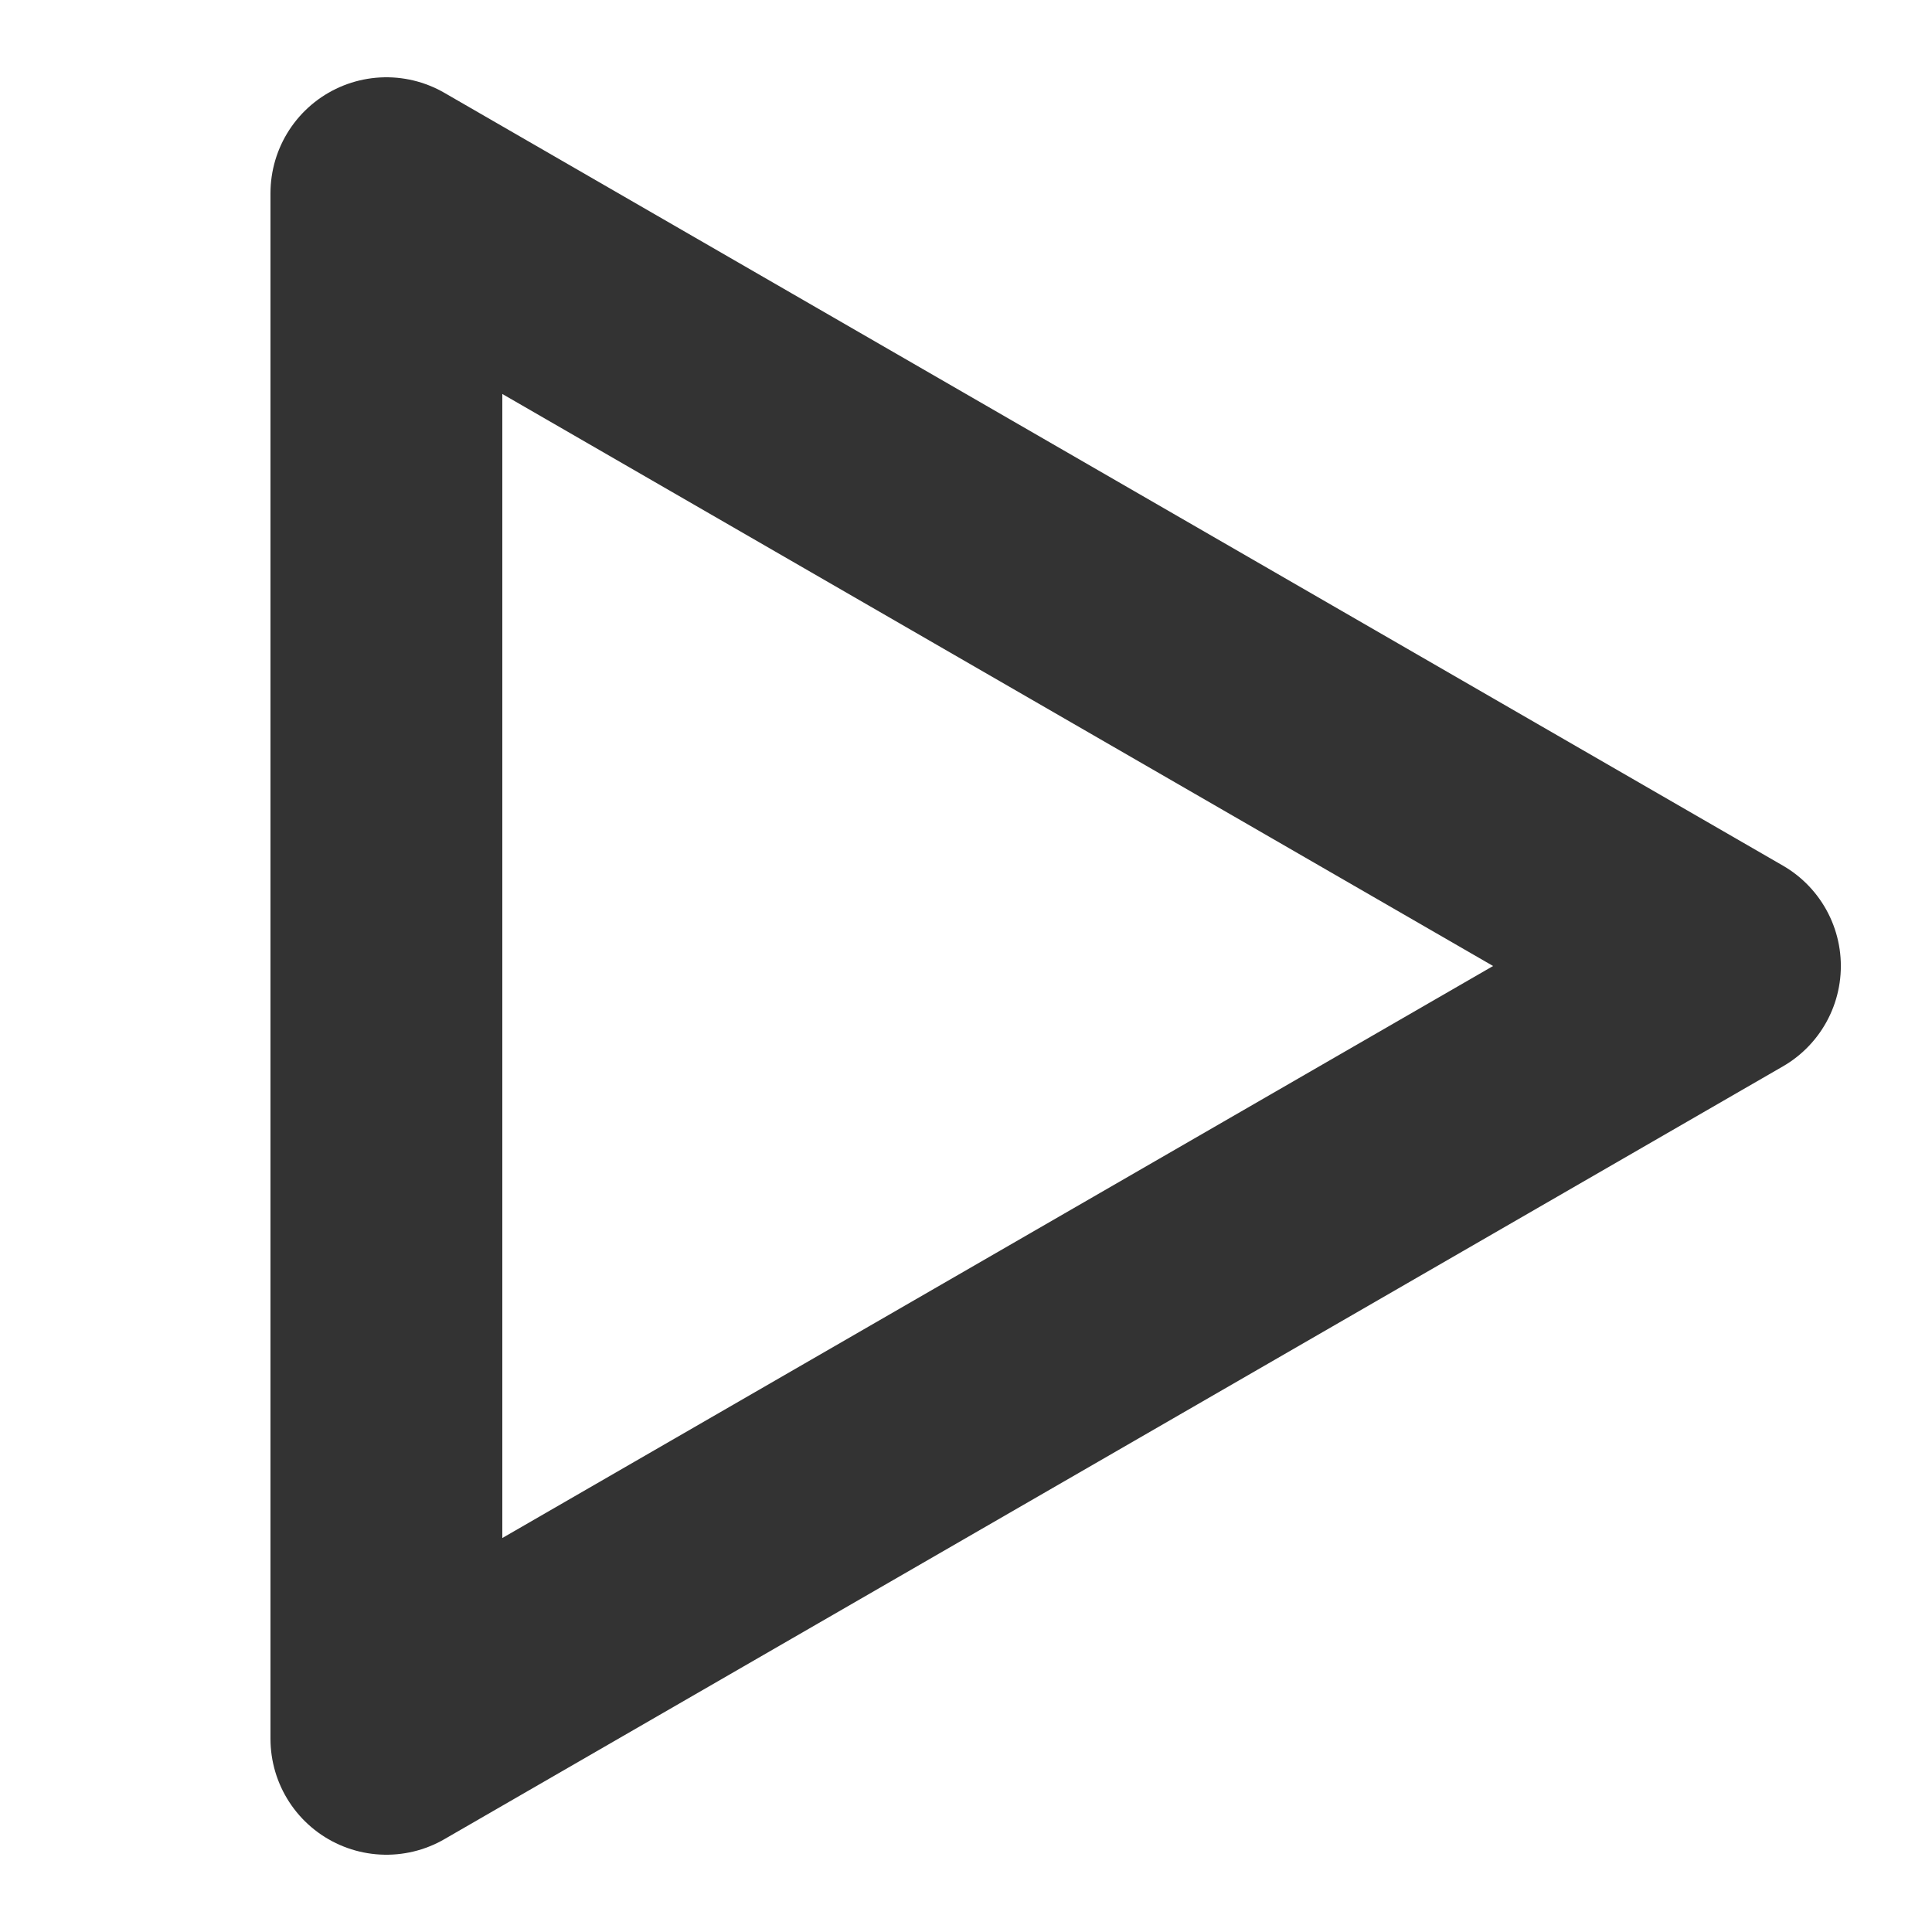
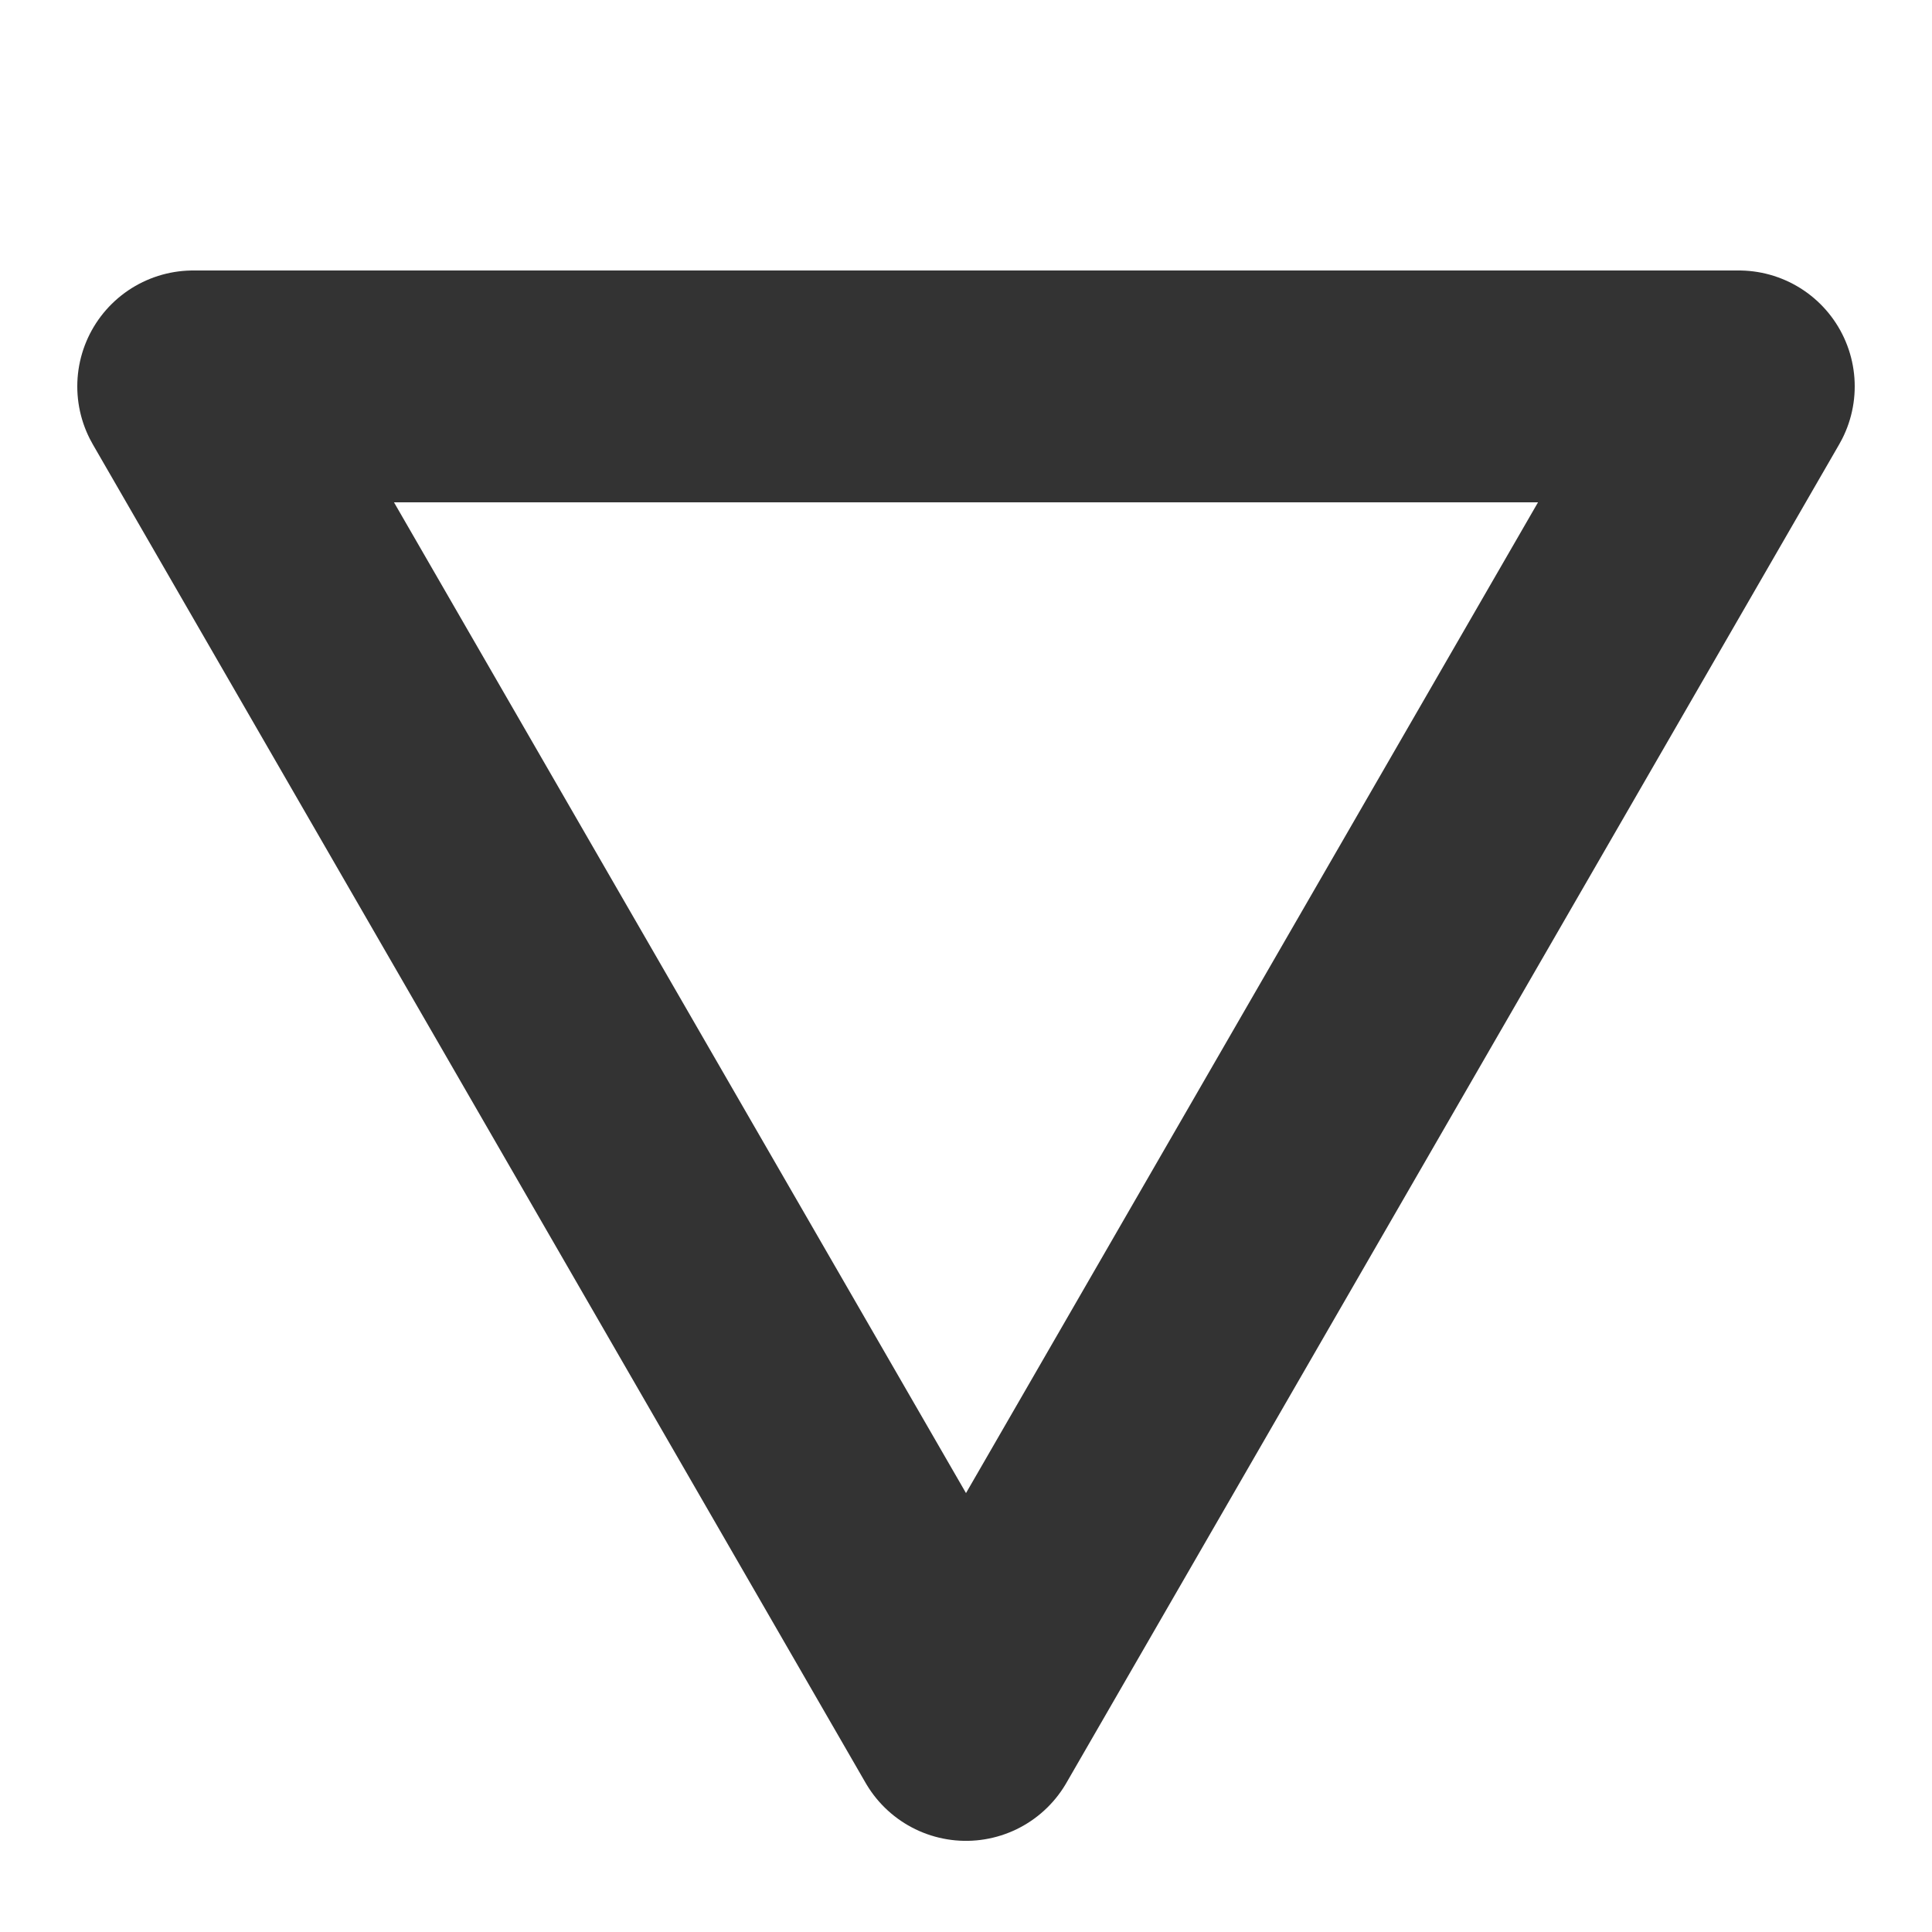
<svg xmlns="http://www.w3.org/2000/svg" width="100" height="100" viewBox="0 0 100 100">
-   <polygon points="20,10 20,90 89.282,50" stroke="#333" stroke-width="12" stroke-linecap="round" stroke-linejoin="round" fill="none" />
+   <polygon points="10,20 90,20 50,89.282" stroke="#333" stroke-width="12" stroke-linecap="round" stroke-linejoin="round" fill="none" />
</svg>
